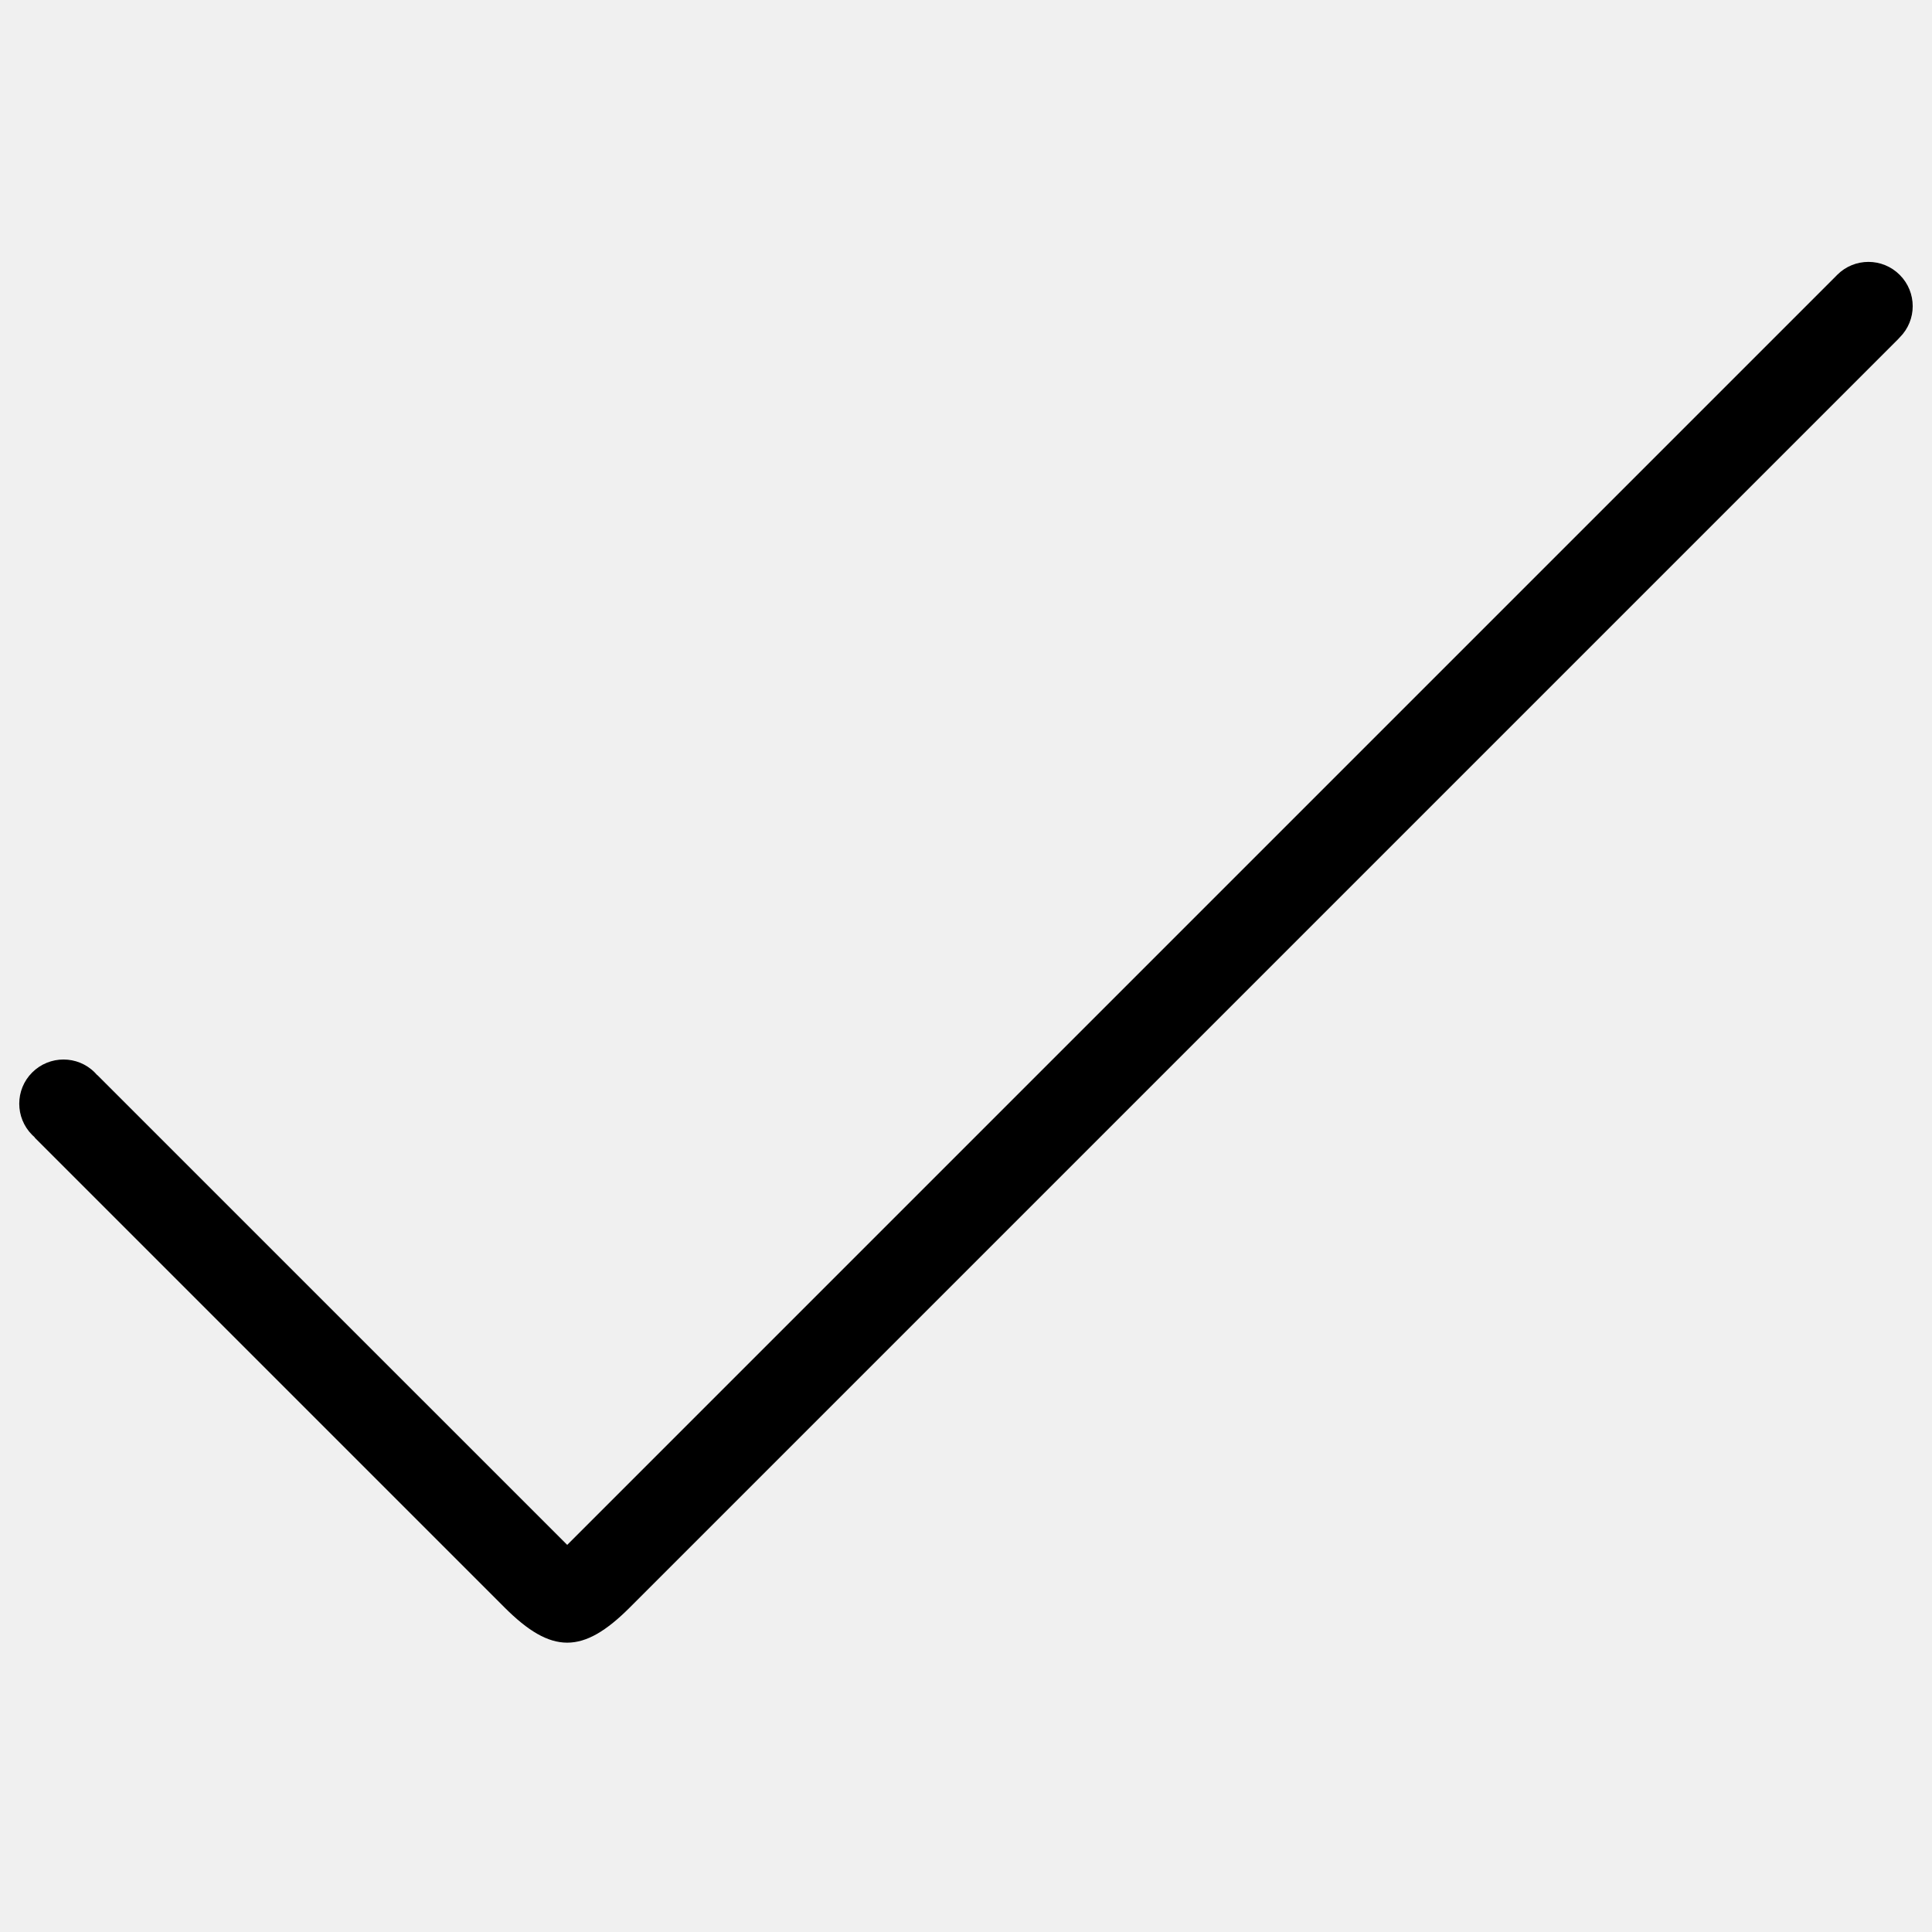
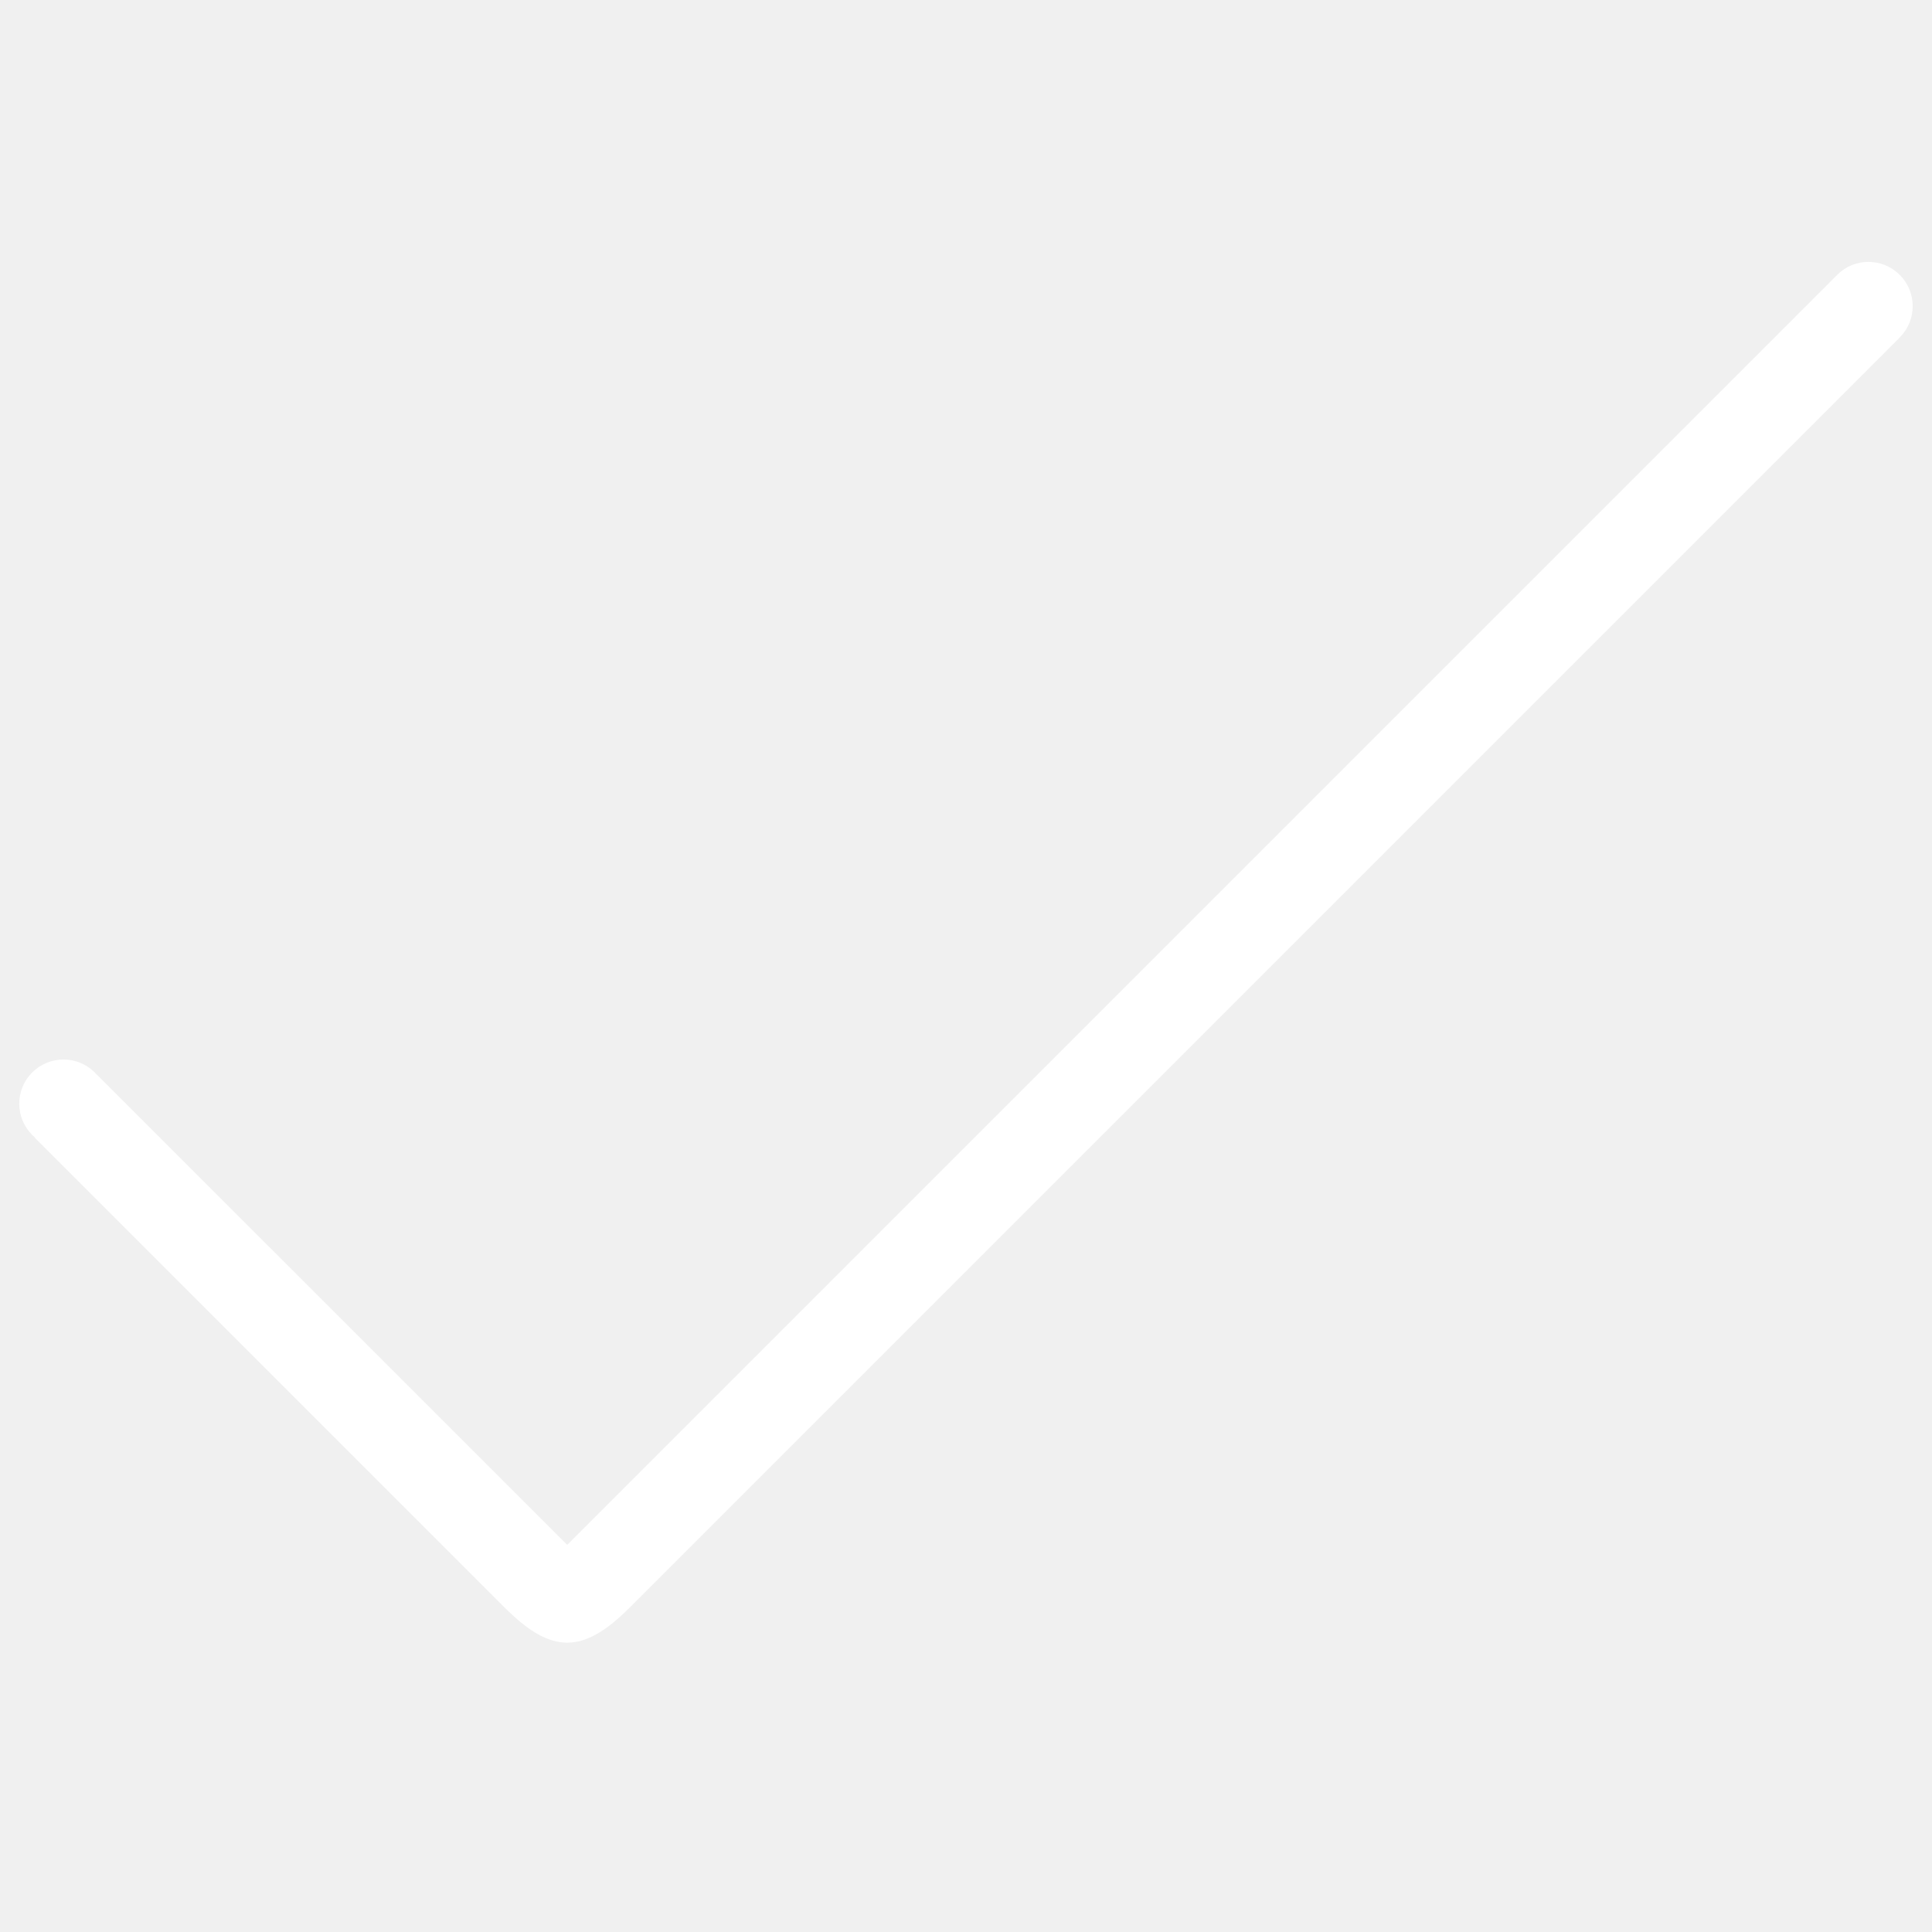
<svg xmlns="http://www.w3.org/2000/svg" xml:space="preserve" width="50px" height="50px" version="1.1" style="shape-rendering:geometricPrecision; text-rendering:geometricPrecision; image-rendering:optimizeQuality; fill-rule:evenodd; clip-rule:evenodd" viewBox="0 0 5000000 5000000">
  <defs>
    <style type="text/css">
   
    .fil0 {fill:none}
-     .fil1 {fill:black}
+     .fil1 {fill:#ffffff}
   
  </style>
  </defs>
  <g id="Layer_x0020_1">
    <g id="_2219925489536">
      <rect class="fil0" x="-59" y="-21" width="5000118" height="5000118" />
      <path class="fil1" d="M1305750 4160092l-1216220 -1216220 355 -472 -6497 -6024c-44765,-44765 -44765,-117287 0,-161934 44766,-44529 117288,-44647 161817,118l6141 6614 237 -236 1216337 1216219 3282623 -3282623 1181 -1181 2835 -2953c44765,-44883 117287,-44765 161934,0 44766,44766 44766,117169 0,161816l-2952 3071 118 119 -3283686 3283686c-121422,121657 -202920,121303 -324223,0z" />
    </g>
  </g>
</svg>
